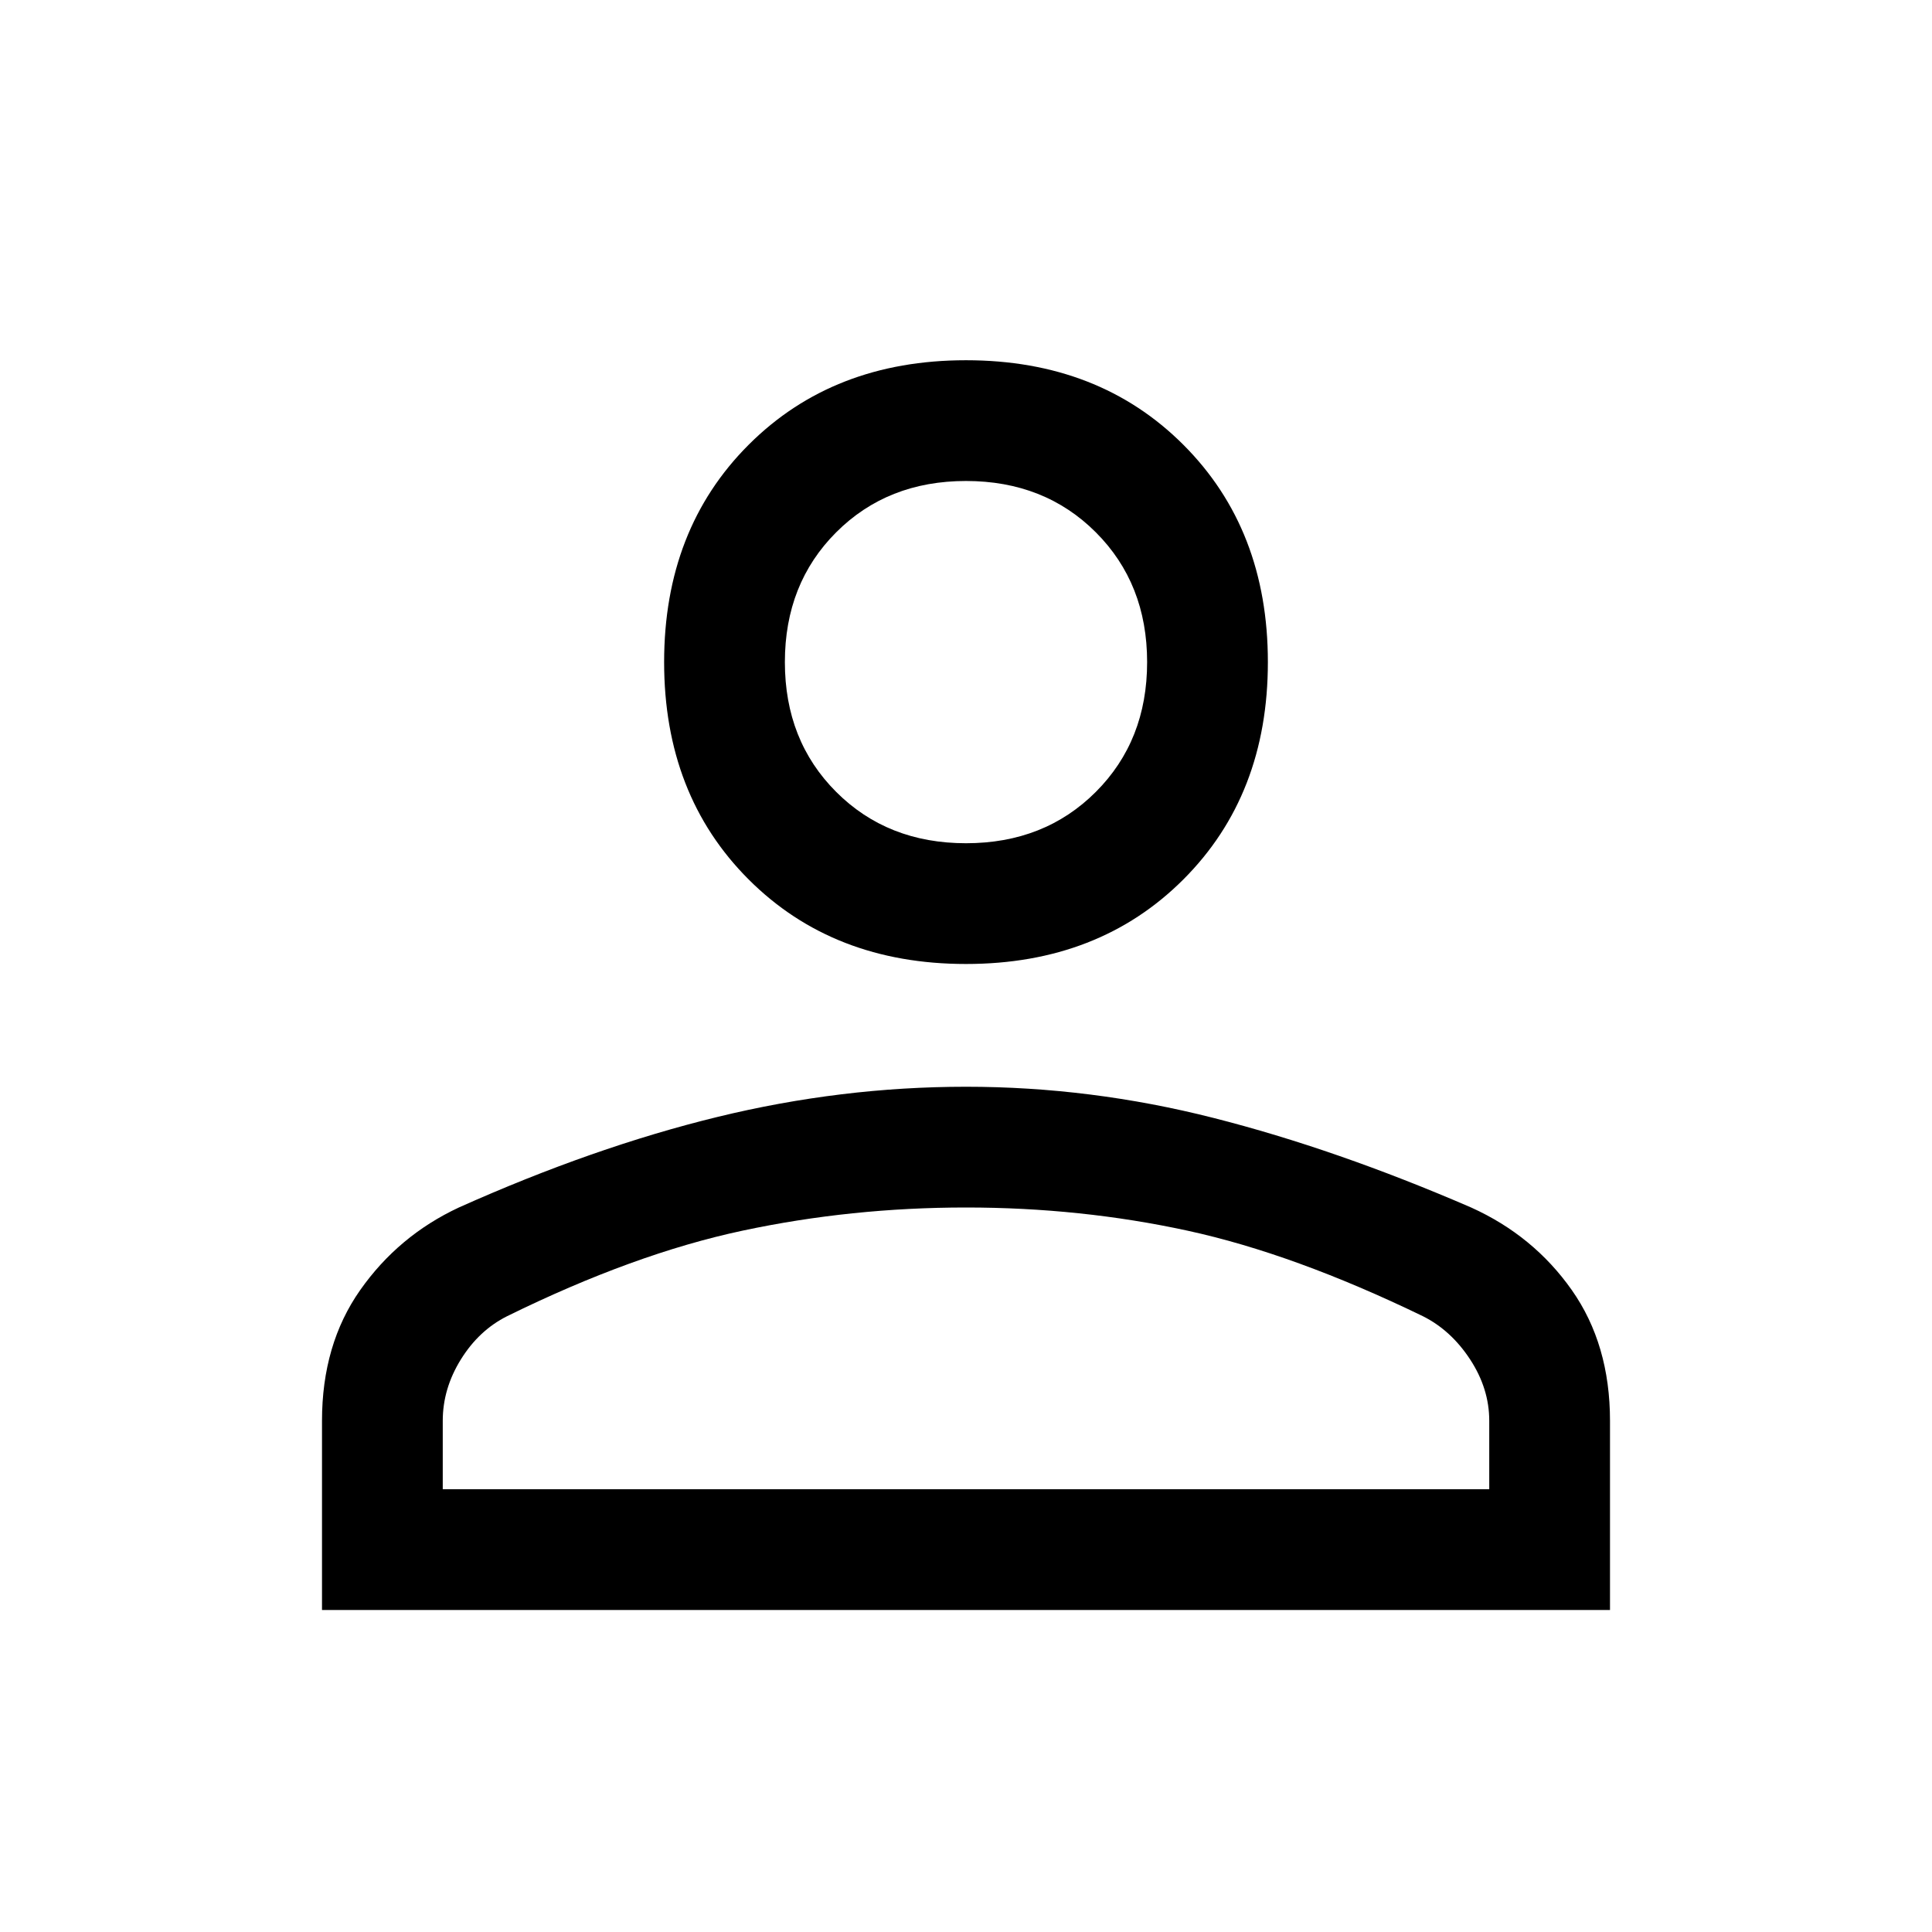
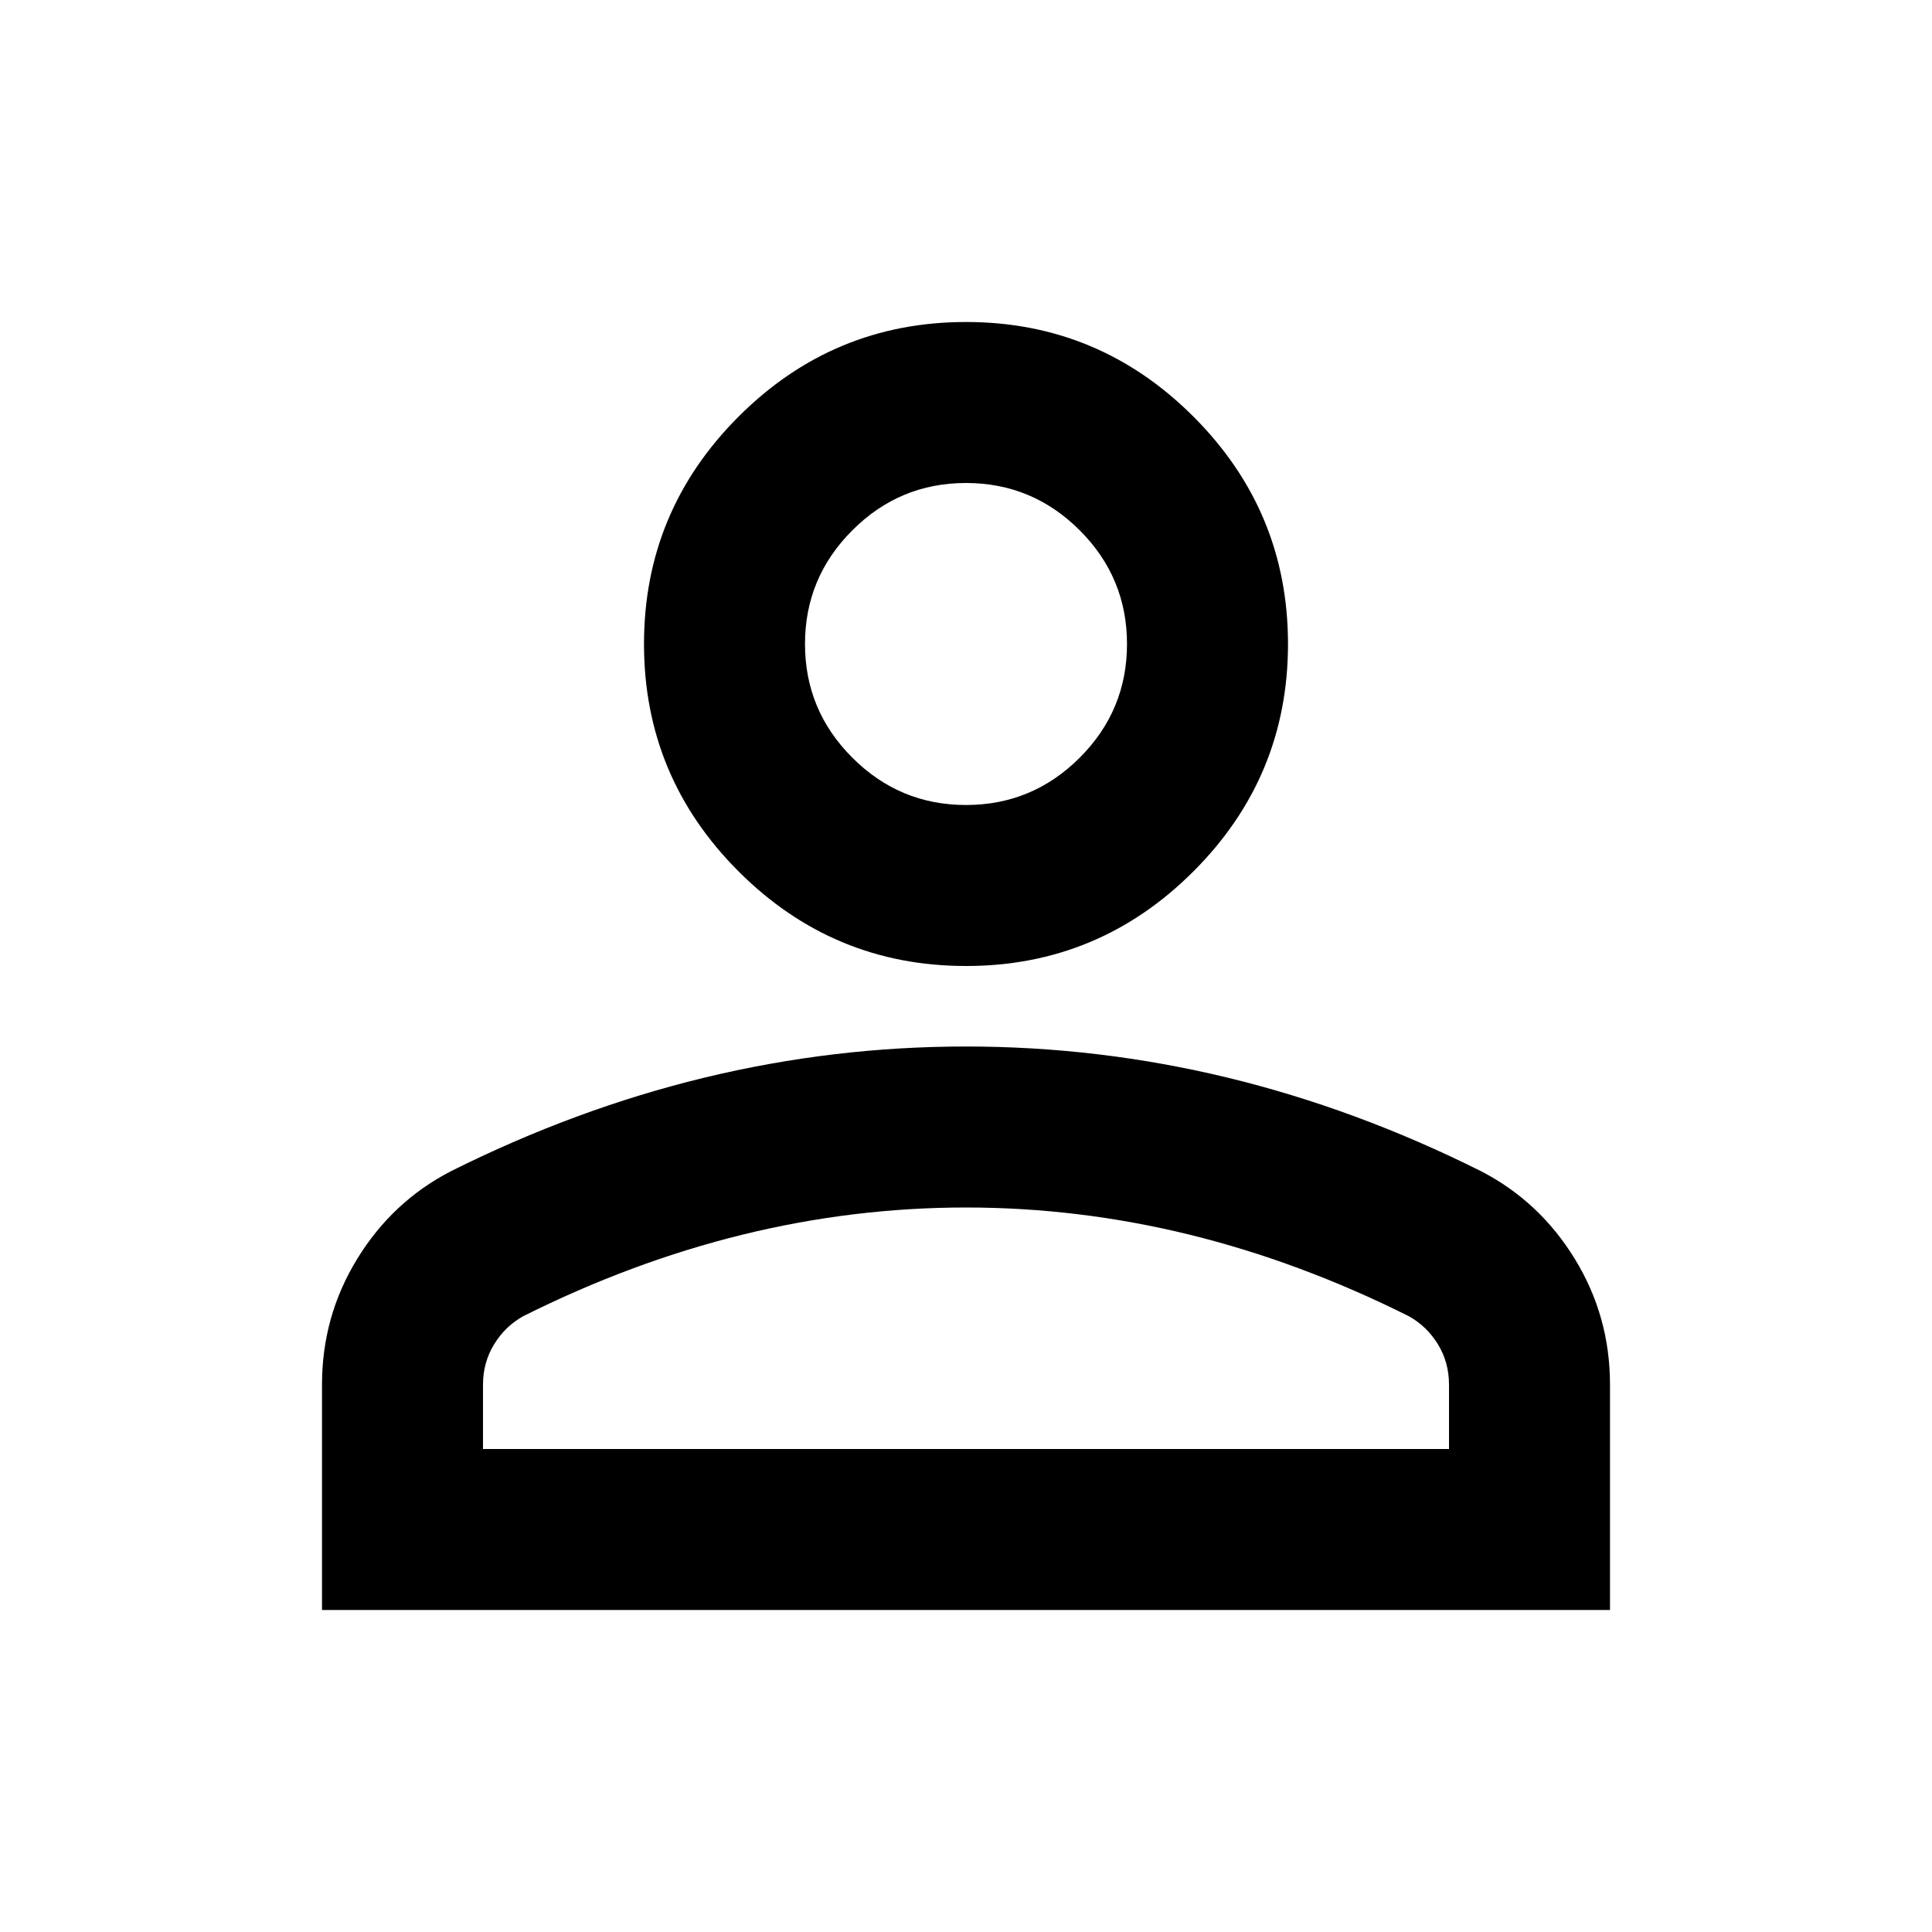
- <svg xmlns="http://www.w3.org/2000/svg" height="48" width="48">
-   <path d="M24 23.95Q20.7 23.95 18.6 21.85Q16.5 19.75 16.5 16.45Q16.5 13.15 18.6 11.05Q20.7 8.95 24 8.95Q27.3 8.95 29.4 11.05Q31.5 13.15 31.5 16.45Q31.5 19.75 29.4 21.85Q27.3 23.95 24 23.95ZM8 40V35.3Q8 33.4 8.95 32.05Q9.9 30.7 11.4 30Q14.75 28.5 17.825 27.75Q20.9 27 24 27Q27.1 27 30.15 27.775Q33.2 28.55 36.55 30Q38.1 30.7 39.05 32.05Q40 33.4 40 35.3V40ZM11 37H37V35.3Q37 34.5 36.525 33.775Q36.05 33.05 35.35 32.7Q32.15 31.15 29.5 30.575Q26.85 30 24 30Q21.15 30 18.45 30.575Q15.75 31.15 12.6 32.7Q11.9 33.05 11.45 33.775Q11 34.5 11 35.3ZM24 20.95Q25.95 20.95 27.225 19.675Q28.5 18.4 28.5 16.45Q28.5 14.5 27.225 13.225Q25.95 11.95 24 11.95Q22.05 11.95 20.775 13.225Q19.5 14.5 19.5 16.45Q19.5 18.4 20.775 19.675Q22.05 20.95 24 20.95ZM24 16.45Q24 16.45 24 16.45Q24 16.45 24 16.45Q24 16.45 24 16.45Q24 16.45 24 16.45Q24 16.45 24 16.45Q24 16.45 24 16.45Q24 16.45 24 16.45Q24 16.45 24 16.45ZM24 37Q24 37 24 37Q24 37 24 37Q24 37 24 37Q24 37 24 37Q24 37 24 37Q24 37 24 37Q24 37 24 37Q24 37 24 37Z" />
+ <svg xmlns="http://www.w3.org/2000/svg" height="24" width="24">
+   <path d="M12 12Q10.35 12 9.175 10.825Q8 9.65 8 8Q8 6.35 9.175 5.175Q10.35 4 12 4Q13.65 4 14.825 5.175Q16 6.35 16 8Q16 9.65 14.825 10.825Q13.65 12 12 12ZM4 20V17.2Q4 16.35 4.438 15.637Q4.875 14.925 5.6 14.55Q7.15 13.775 8.75 13.387Q10.35 13 12 13Q13.65 13 15.25 13.387Q16.85 13.775 18.4 14.55Q19.125 14.925 19.562 15.637Q20 16.35 20 17.2V20ZM6 18H18V17.2Q18 16.925 17.863 16.7Q17.725 16.475 17.5 16.35Q16.15 15.675 14.775 15.337Q13.4 15 12 15Q10.6 15 9.225 15.337Q7.85 15.675 6.5 16.35Q6.275 16.475 6.138 16.7Q6 16.925 6 17.2ZM12 10Q12.825 10 13.413 9.412Q14 8.825 14 8Q14 7.175 13.413 6.588Q12.825 6 12 6Q11.175 6 10.588 6.588Q10 7.175 10 8Q10 8.825 10.588 9.412Q11.175 10 12 10ZM12 8Q12 8 12 8Q12 8 12 8Q12 8 12 8Q12 8 12 8Q12 8 12 8Q12 8 12 8Q12 8 12 8Q12 8 12 8ZM12 18Q12 18 12 18Q12 18 12 18Q12 18 12 18Q12 18 12 18Q12 18 12 18Q12 18 12 18Q12 18 12 18Q12 18 12 18Z" />
</svg>
